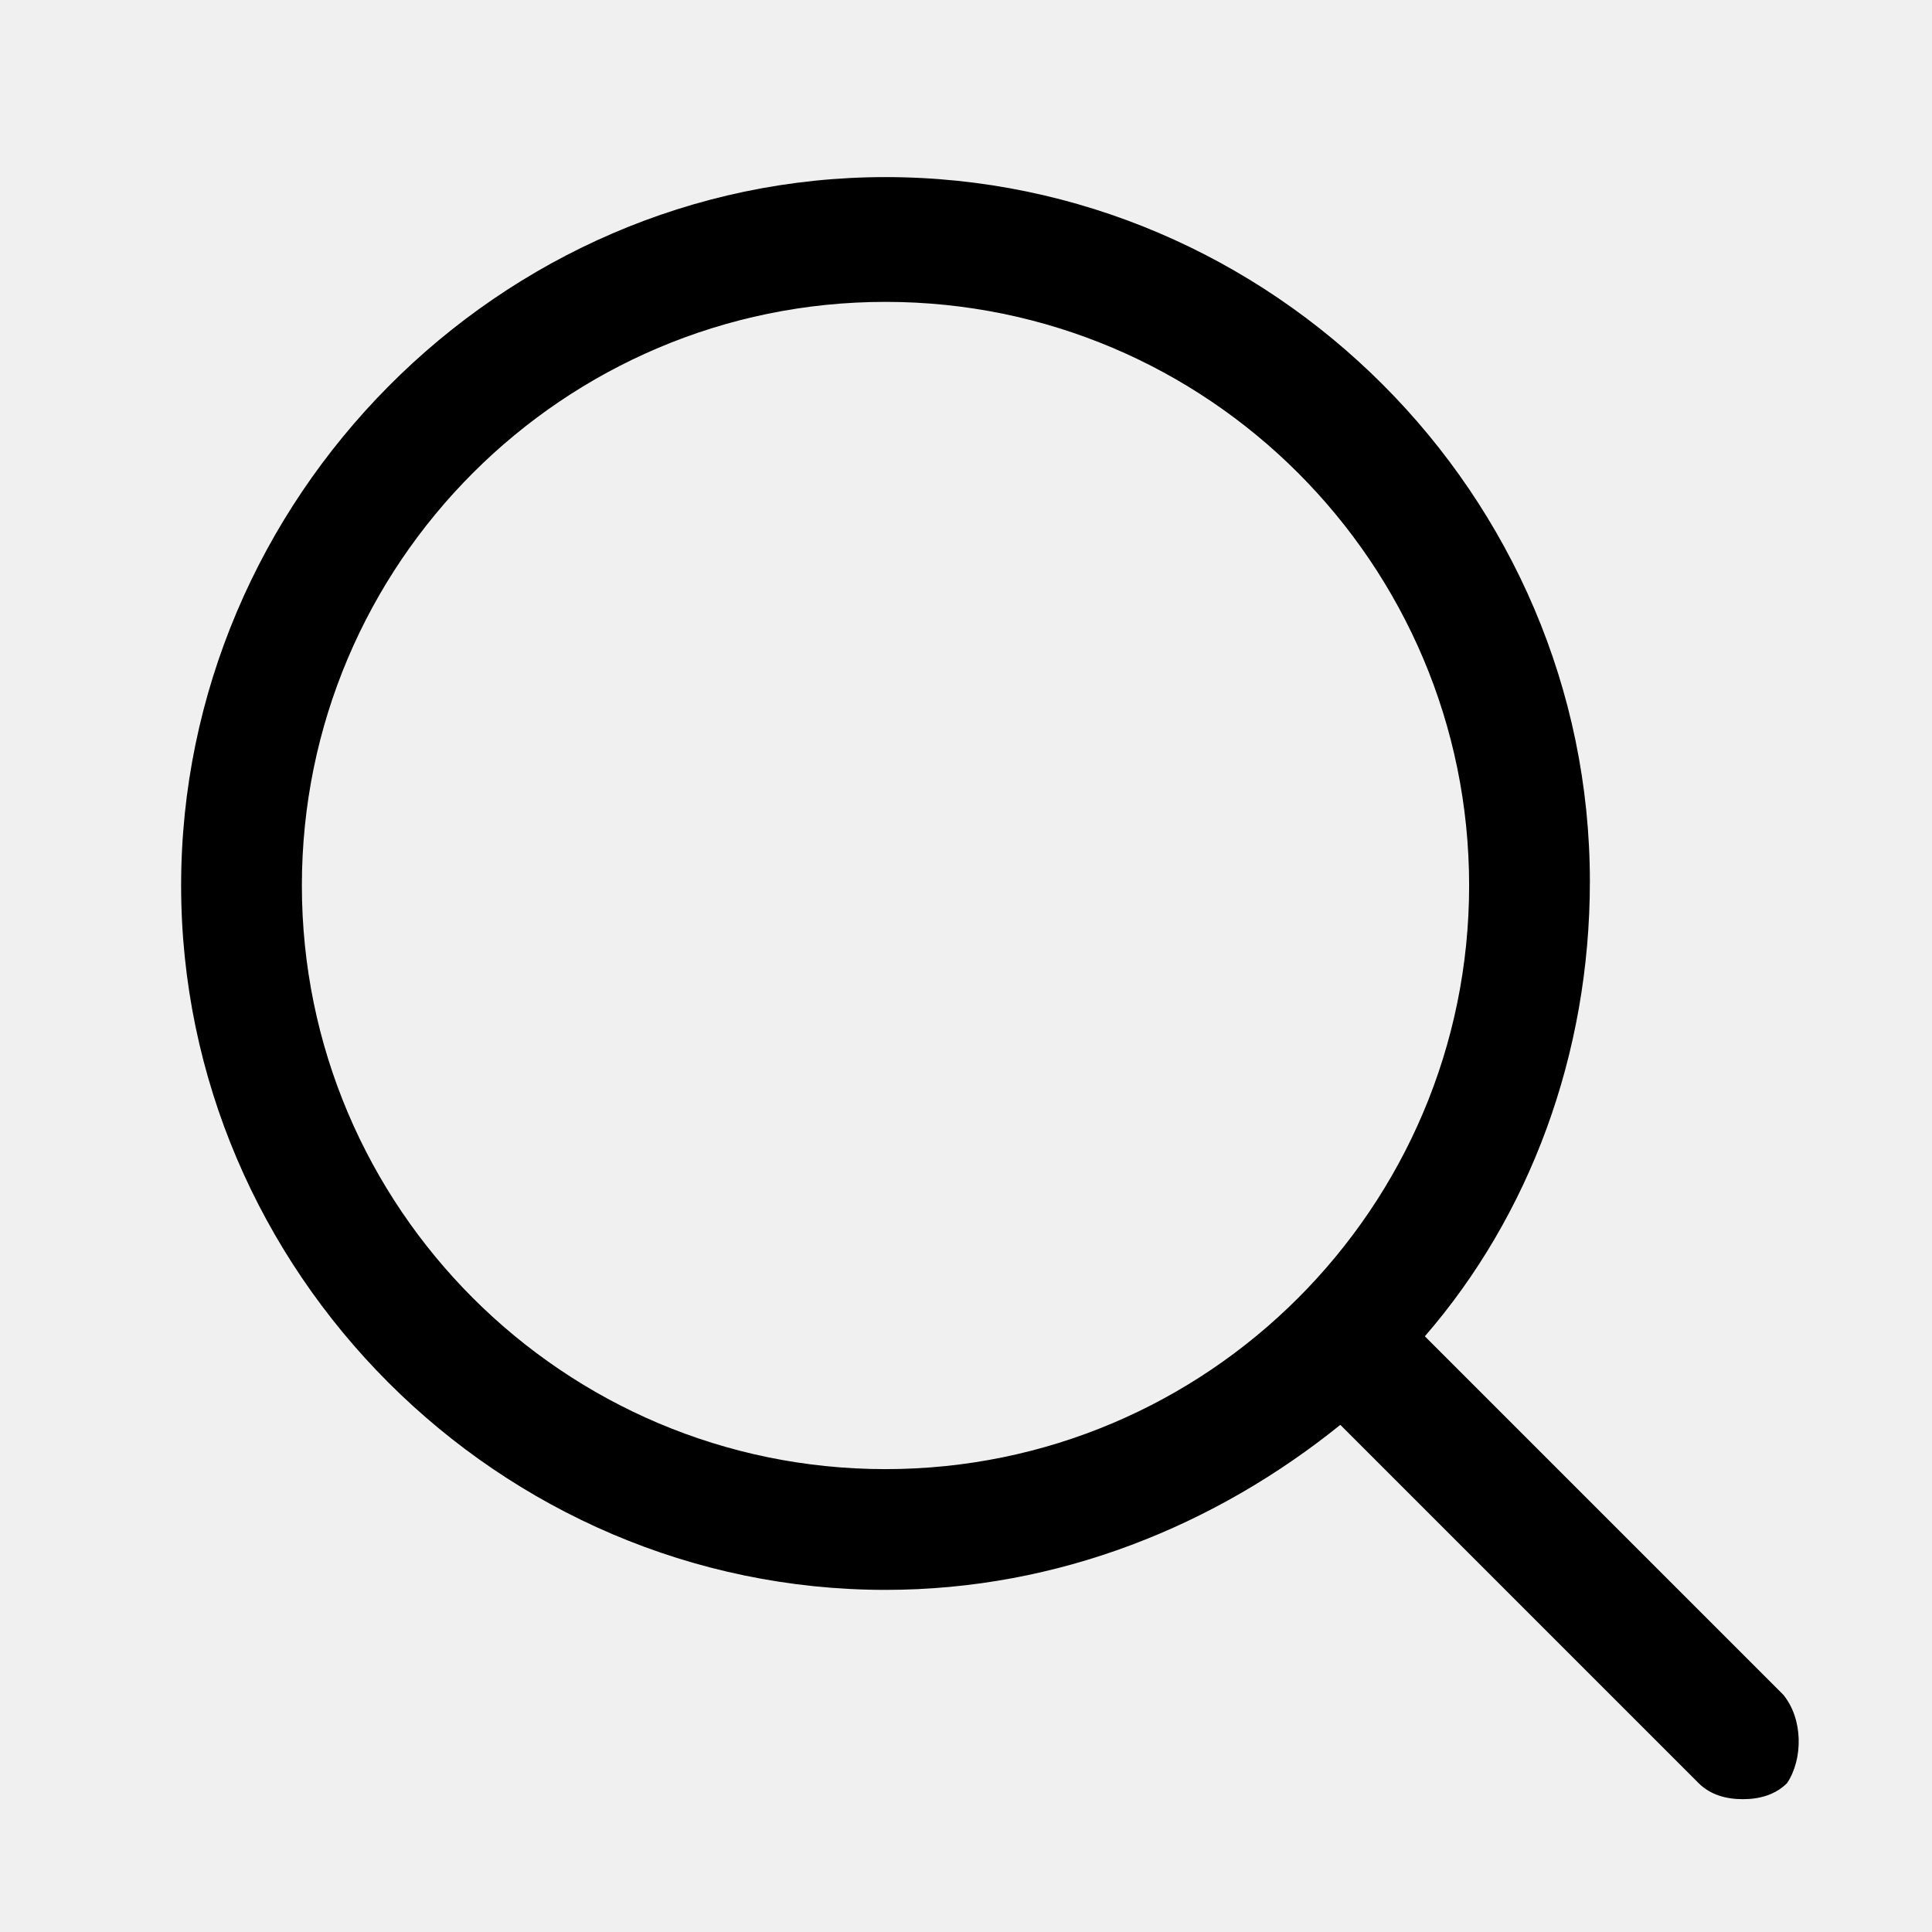
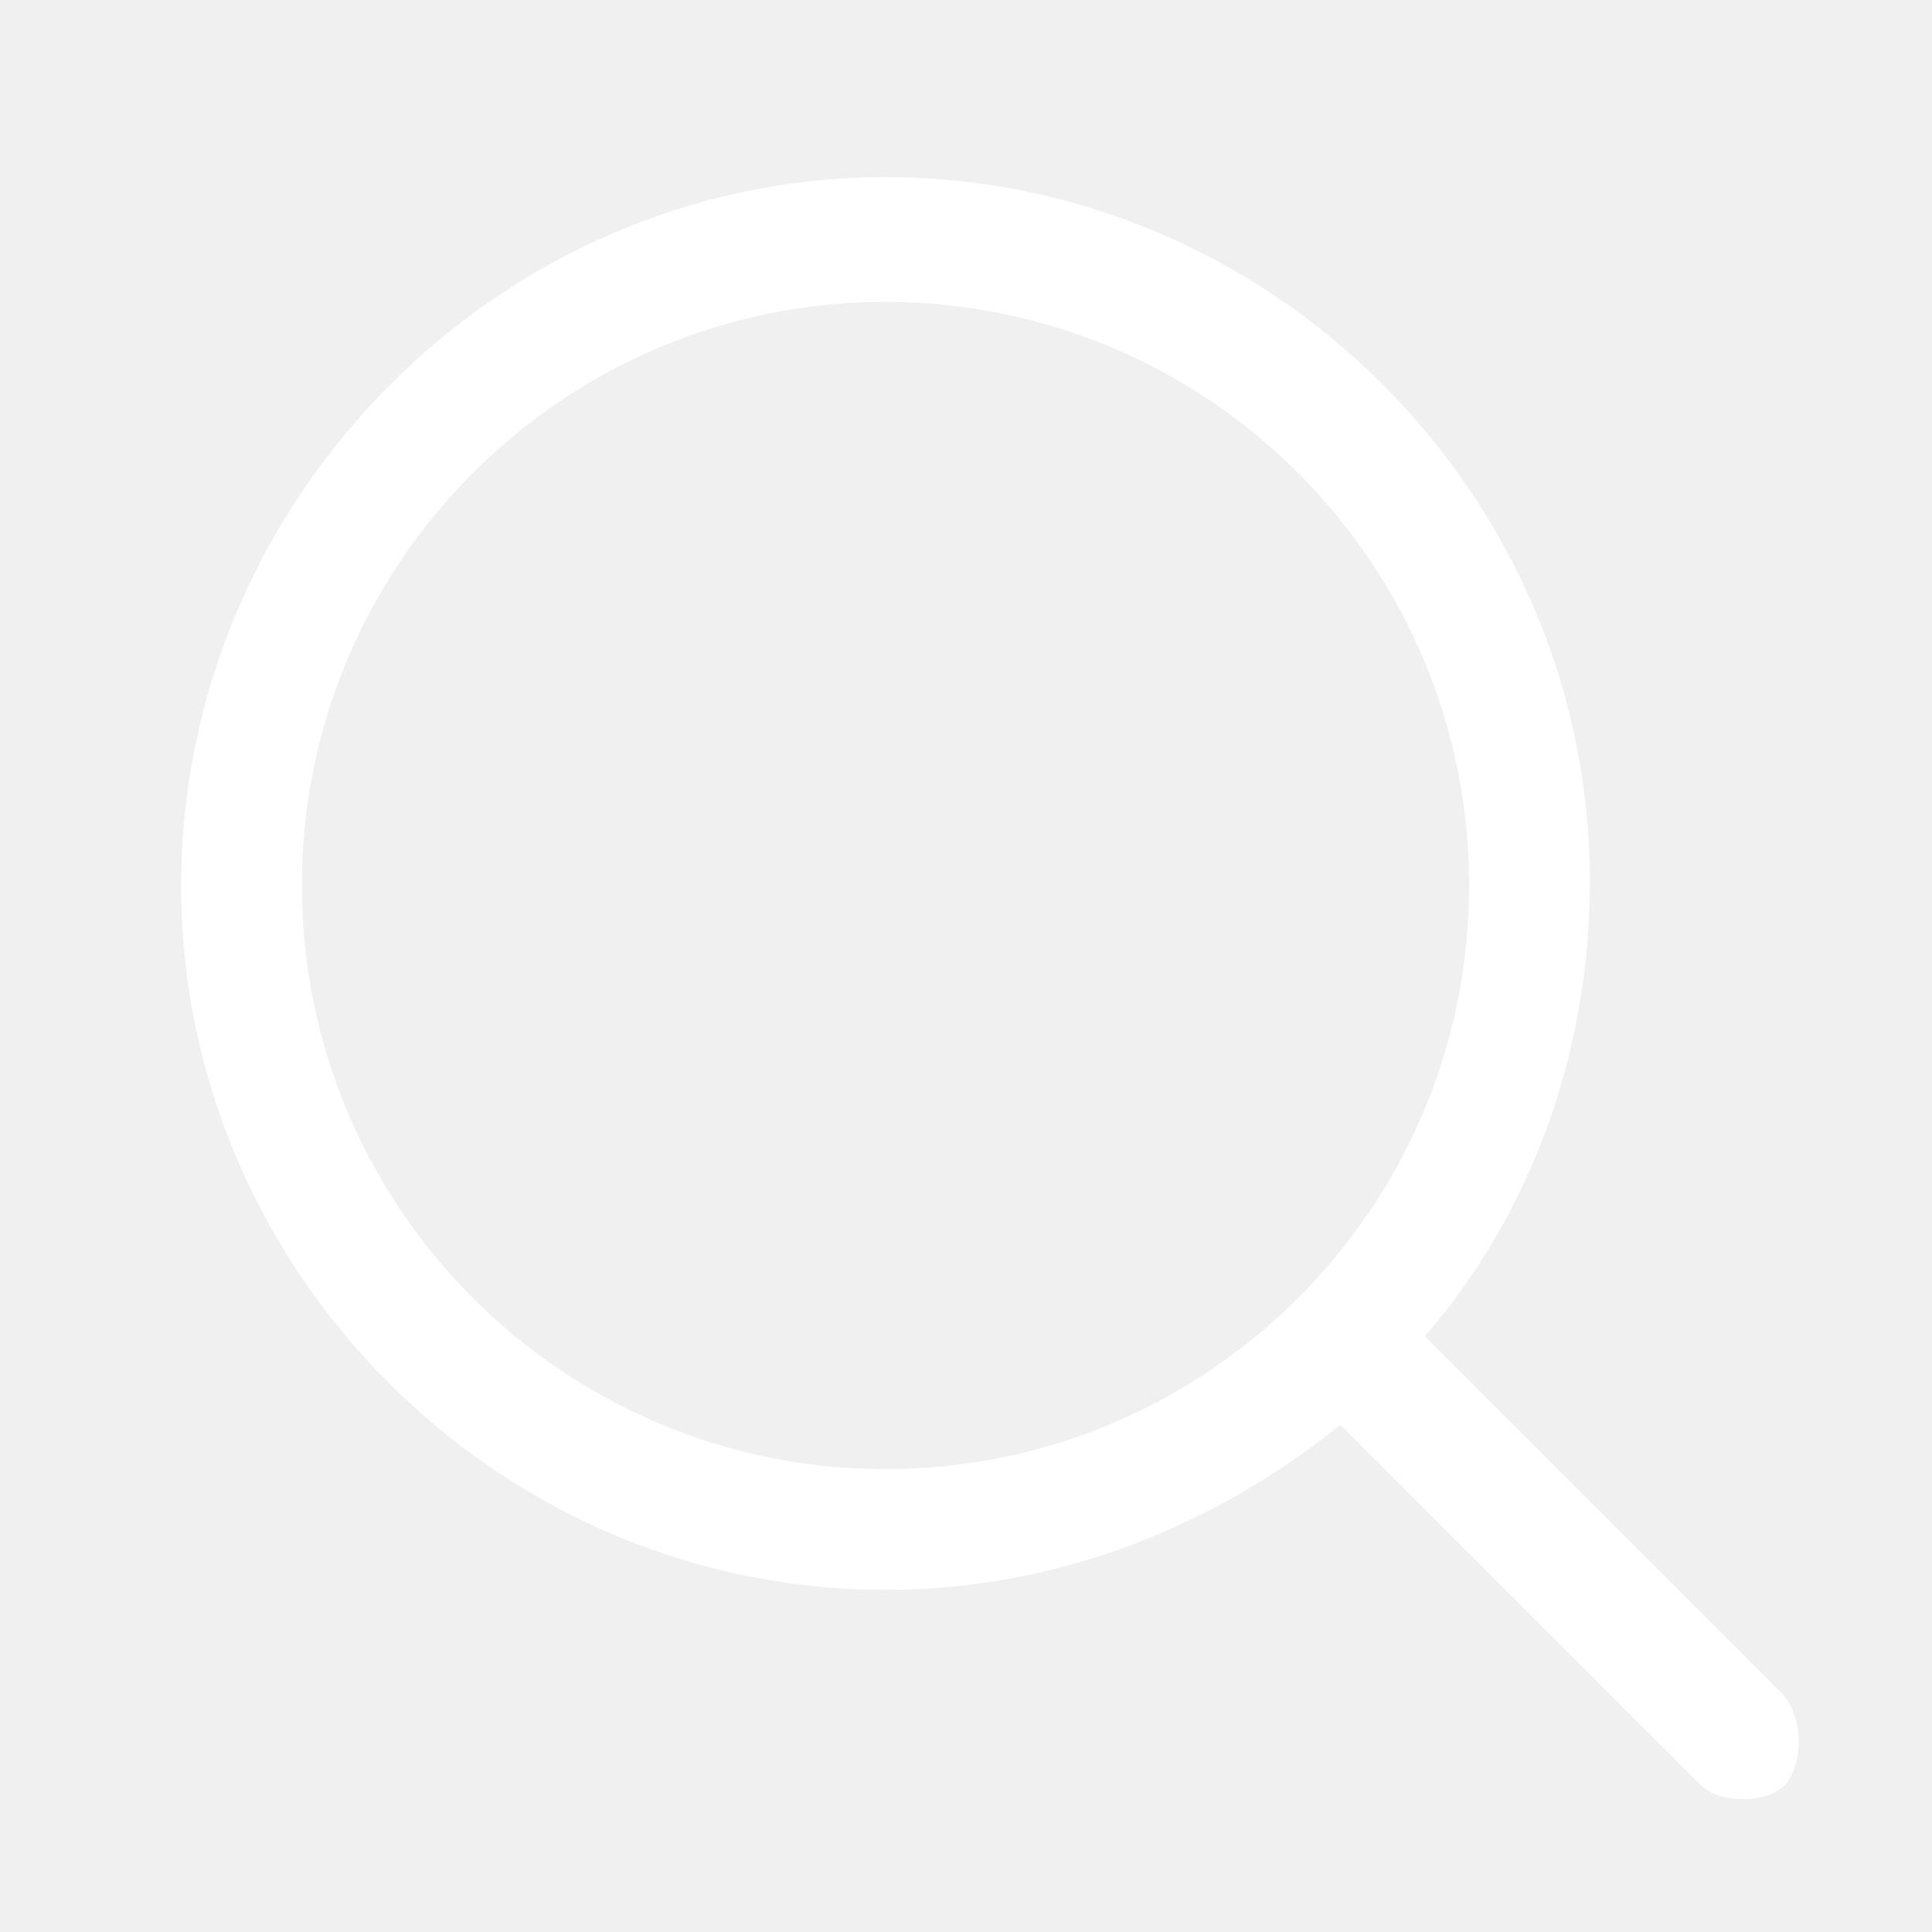
- <svg xmlns="http://www.w3.org/2000/svg" class="icon" width="200px" height="200.00px" viewBox="0 0 1024 1024" version="1.1">
-   <path d="M945.067 898.133l-189.867-189.867c55.467-64 87.467-149.333 87.467-241.067 0-204.8-168.533-373.333-373.333-373.333S96 264.533 96 469.333 264.533 842.667 469.333 842.667c91.733 0 174.933-34.133 241.067-87.467l189.867 189.867c6.4 6.4 14.933 8.533 23.467 8.533s17.067-2.133 23.467-8.533c8.533-12.8 8.533-34.133-2.133-46.933zM469.333 778.667C298.667 778.667 160 640 160 469.333S298.667 160 469.333 160 778.667 298.667 778.667 469.333 640 778.667 469.333 778.667z" />
+ <svg xmlns="http://www.w3.org/2000/svg" t="1618034469919" class="icon" viewBox="0 0 1024 1024" version="1.1" p-id="3192" width="200" height="200">
+   <path d="M945.067 898.133l-189.867-189.867c55.467-64 87.467-149.333 87.467-241.067 0-204.8-168.533-373.333-373.333-373.333S96 264.533 96 469.333 264.533 842.667 469.333 842.667c91.733 0 174.933-34.133 241.067-87.467l189.867 189.867c6.4 6.4 14.933 8.533 23.467 8.533s17.067-2.133 23.467-8.533c8.533-12.8 8.533-34.133-2.133-46.933zM469.333 778.667C298.667 778.667 160 640 160 469.333S298.667 160 469.333 160 778.667 298.667 778.667 469.333 640 778.667 469.333 778.667z" p-id="3193" fill="#ffffff" />
</svg>
